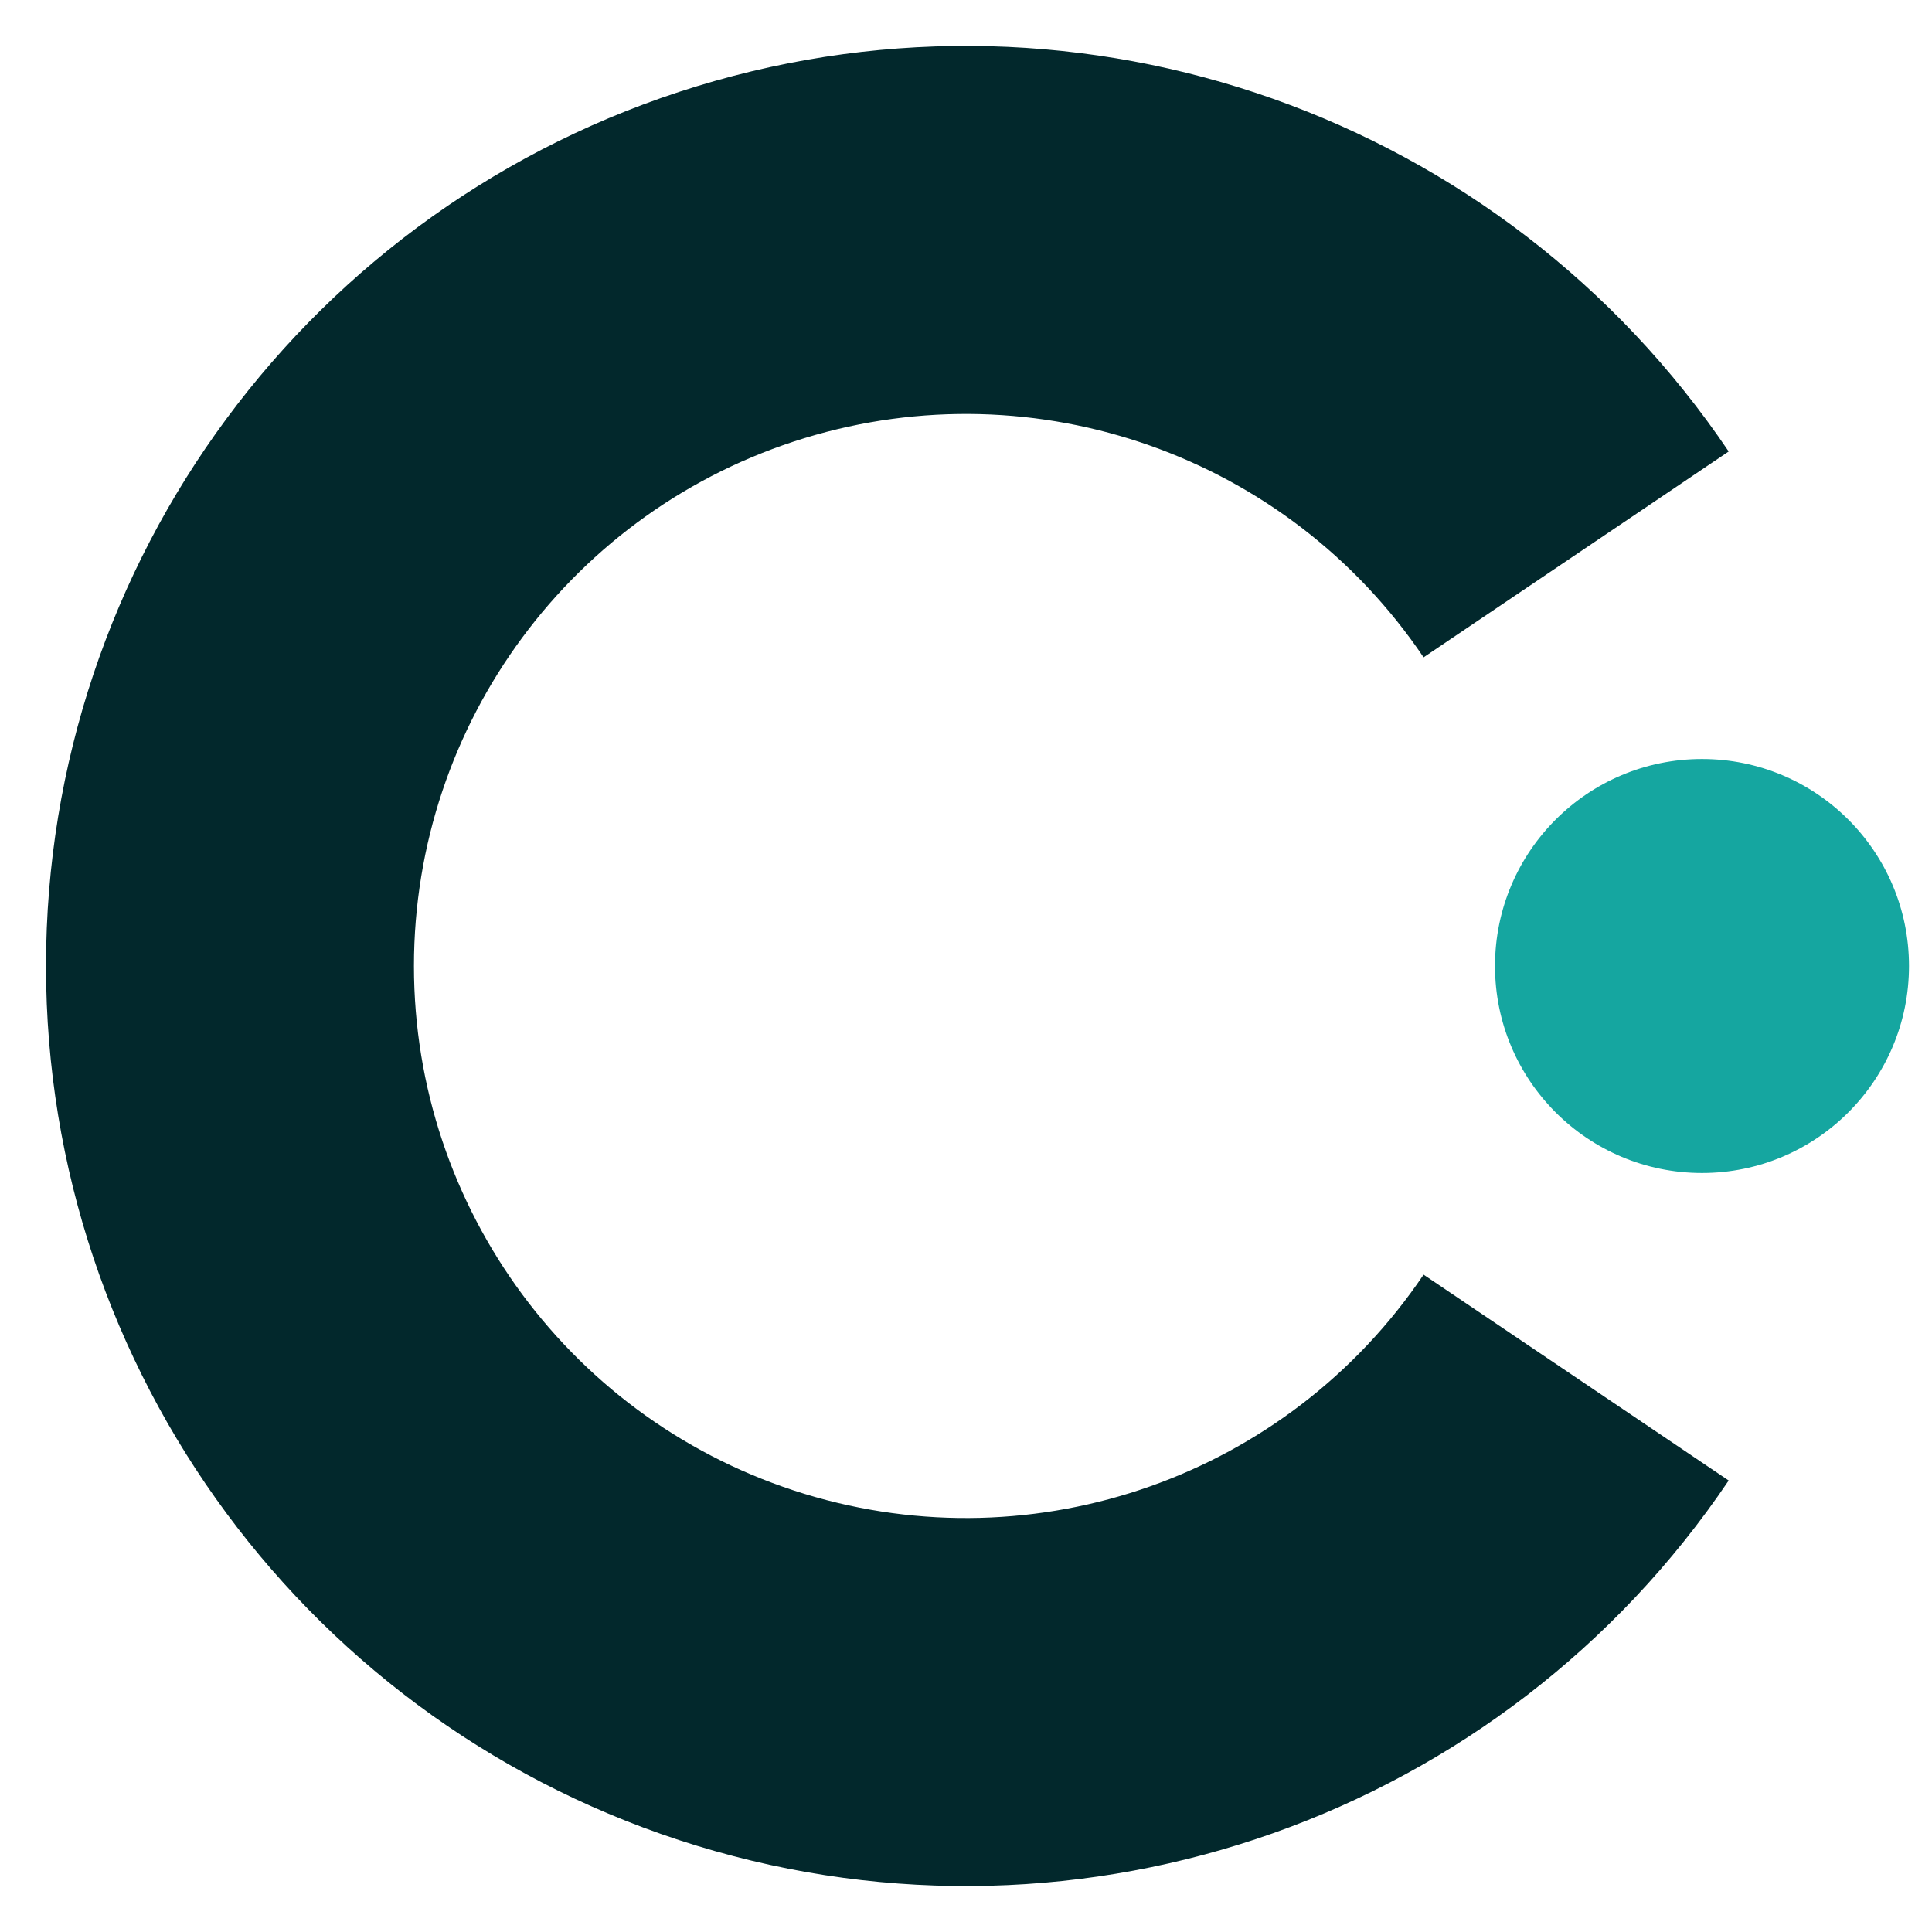
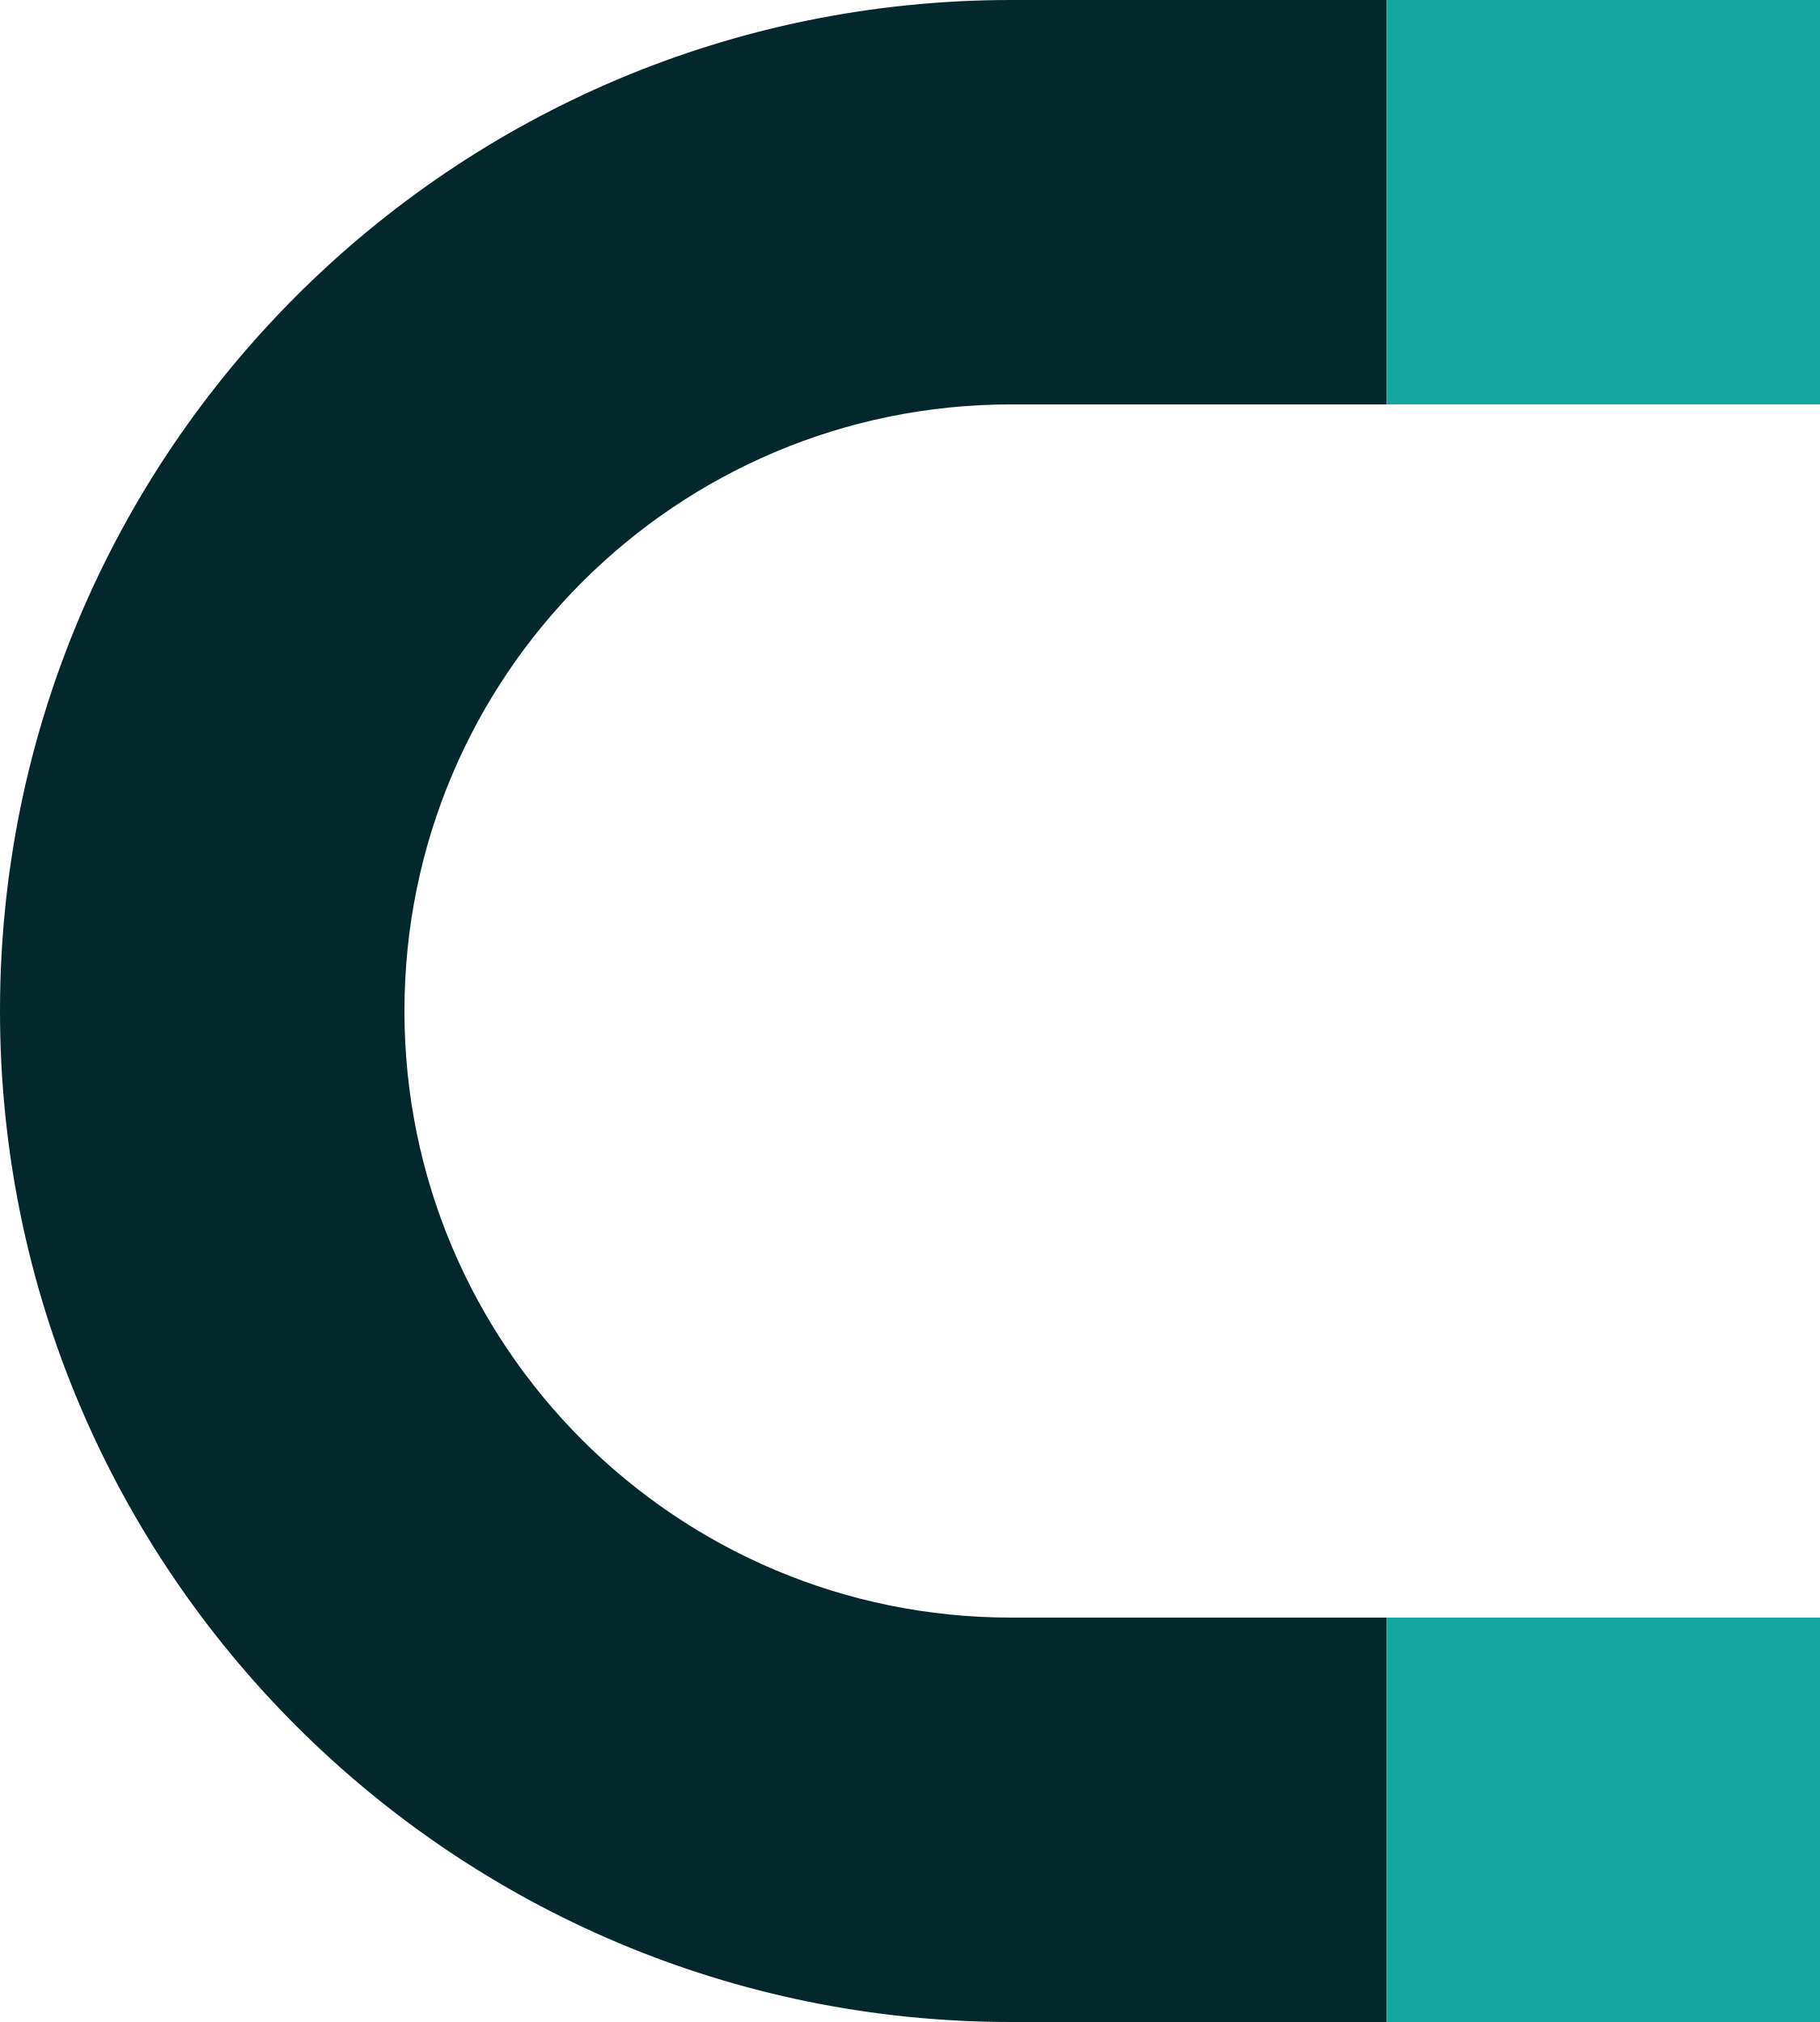
- <svg xmlns="http://www.w3.org/2000/svg" viewBox="0 0 168 168" role="img" aria-label="Connect">
-   <path d="M150.32 128.74A80 80 0 1 1 150.32 39.26L123.79 57.16A48 48 0 1 0 123.79 110.84Z" fill="#02282c" />
-   <path d="M130 84a18 18 0 1 1 36 0a18 18 0 1 1 -36 0Z" fill="#15a6a0" />
+ <svg xmlns="http://www.w3.org/2000/svg" viewBox="0 0 126 140" role="img" aria-label="Connect">
+   <path d="M96 0H70A70 70 0 0 0 70 140H96V112H70A42 42 0 0 1 70 28H96Z" fill="#02282c" />
+   <path d="M96 0h30v28h-30ZM96 112h30v28h-30Z" fill="#15a6a0" />
</svg>
